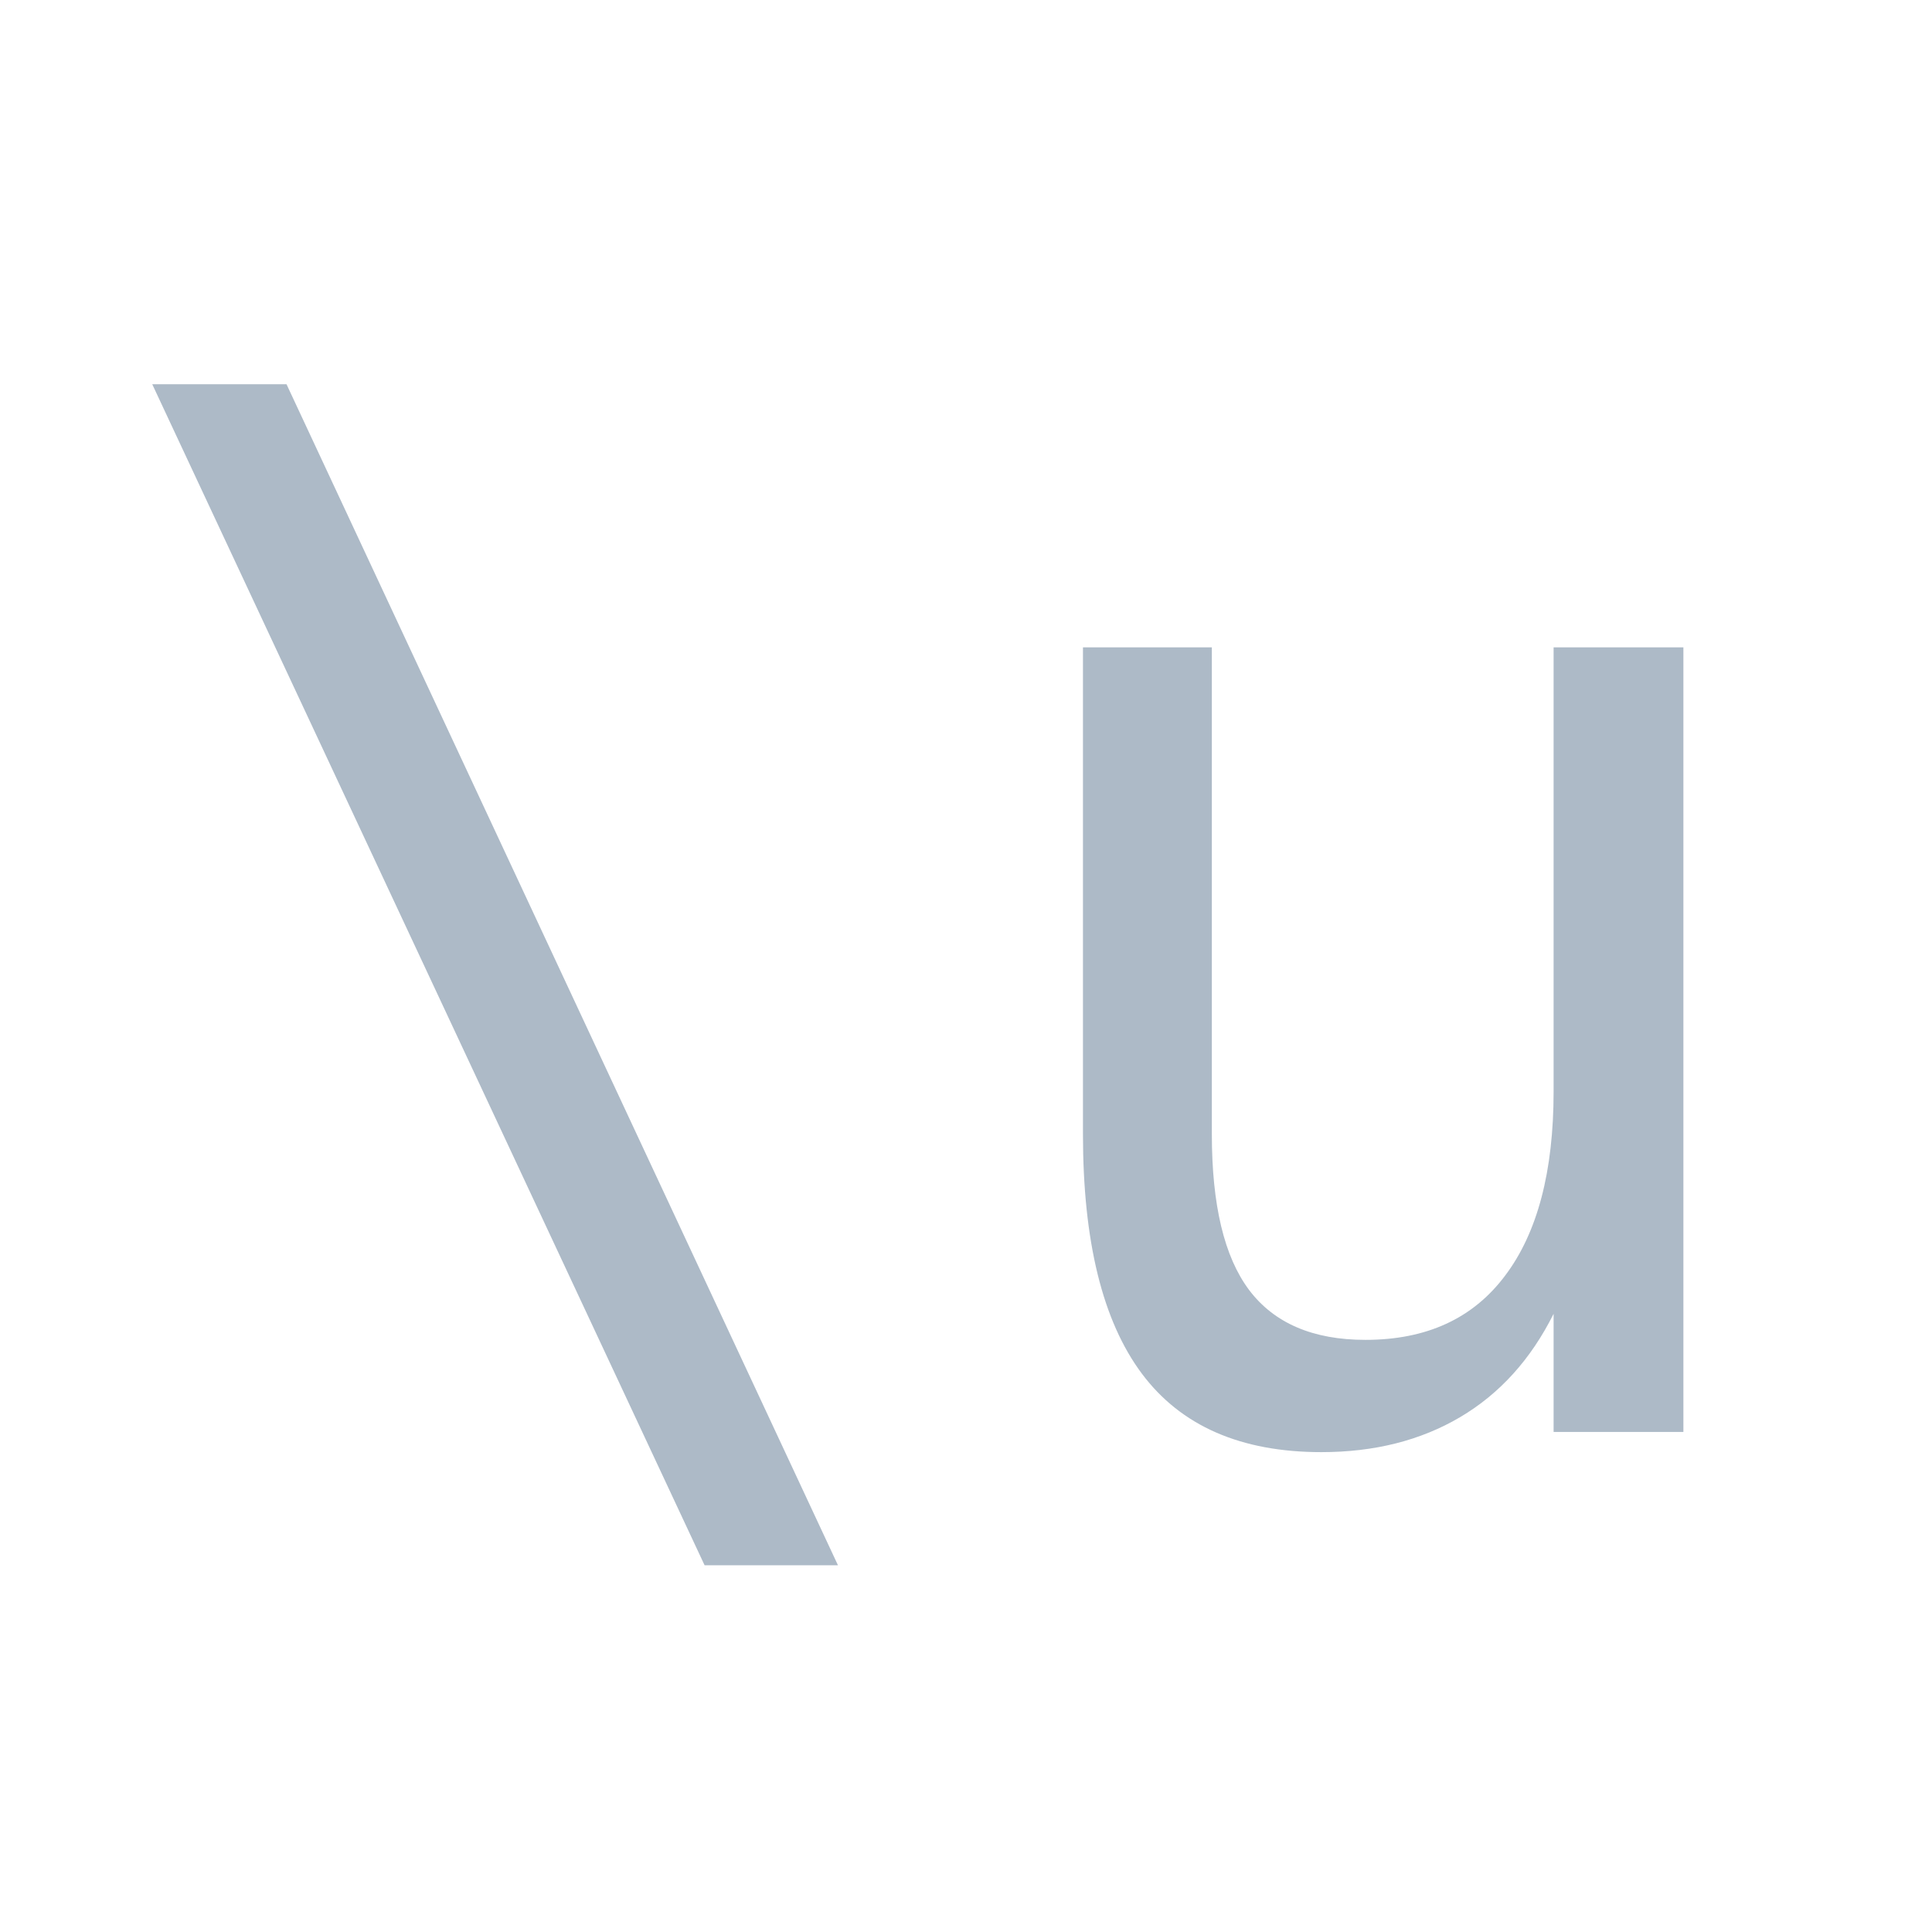
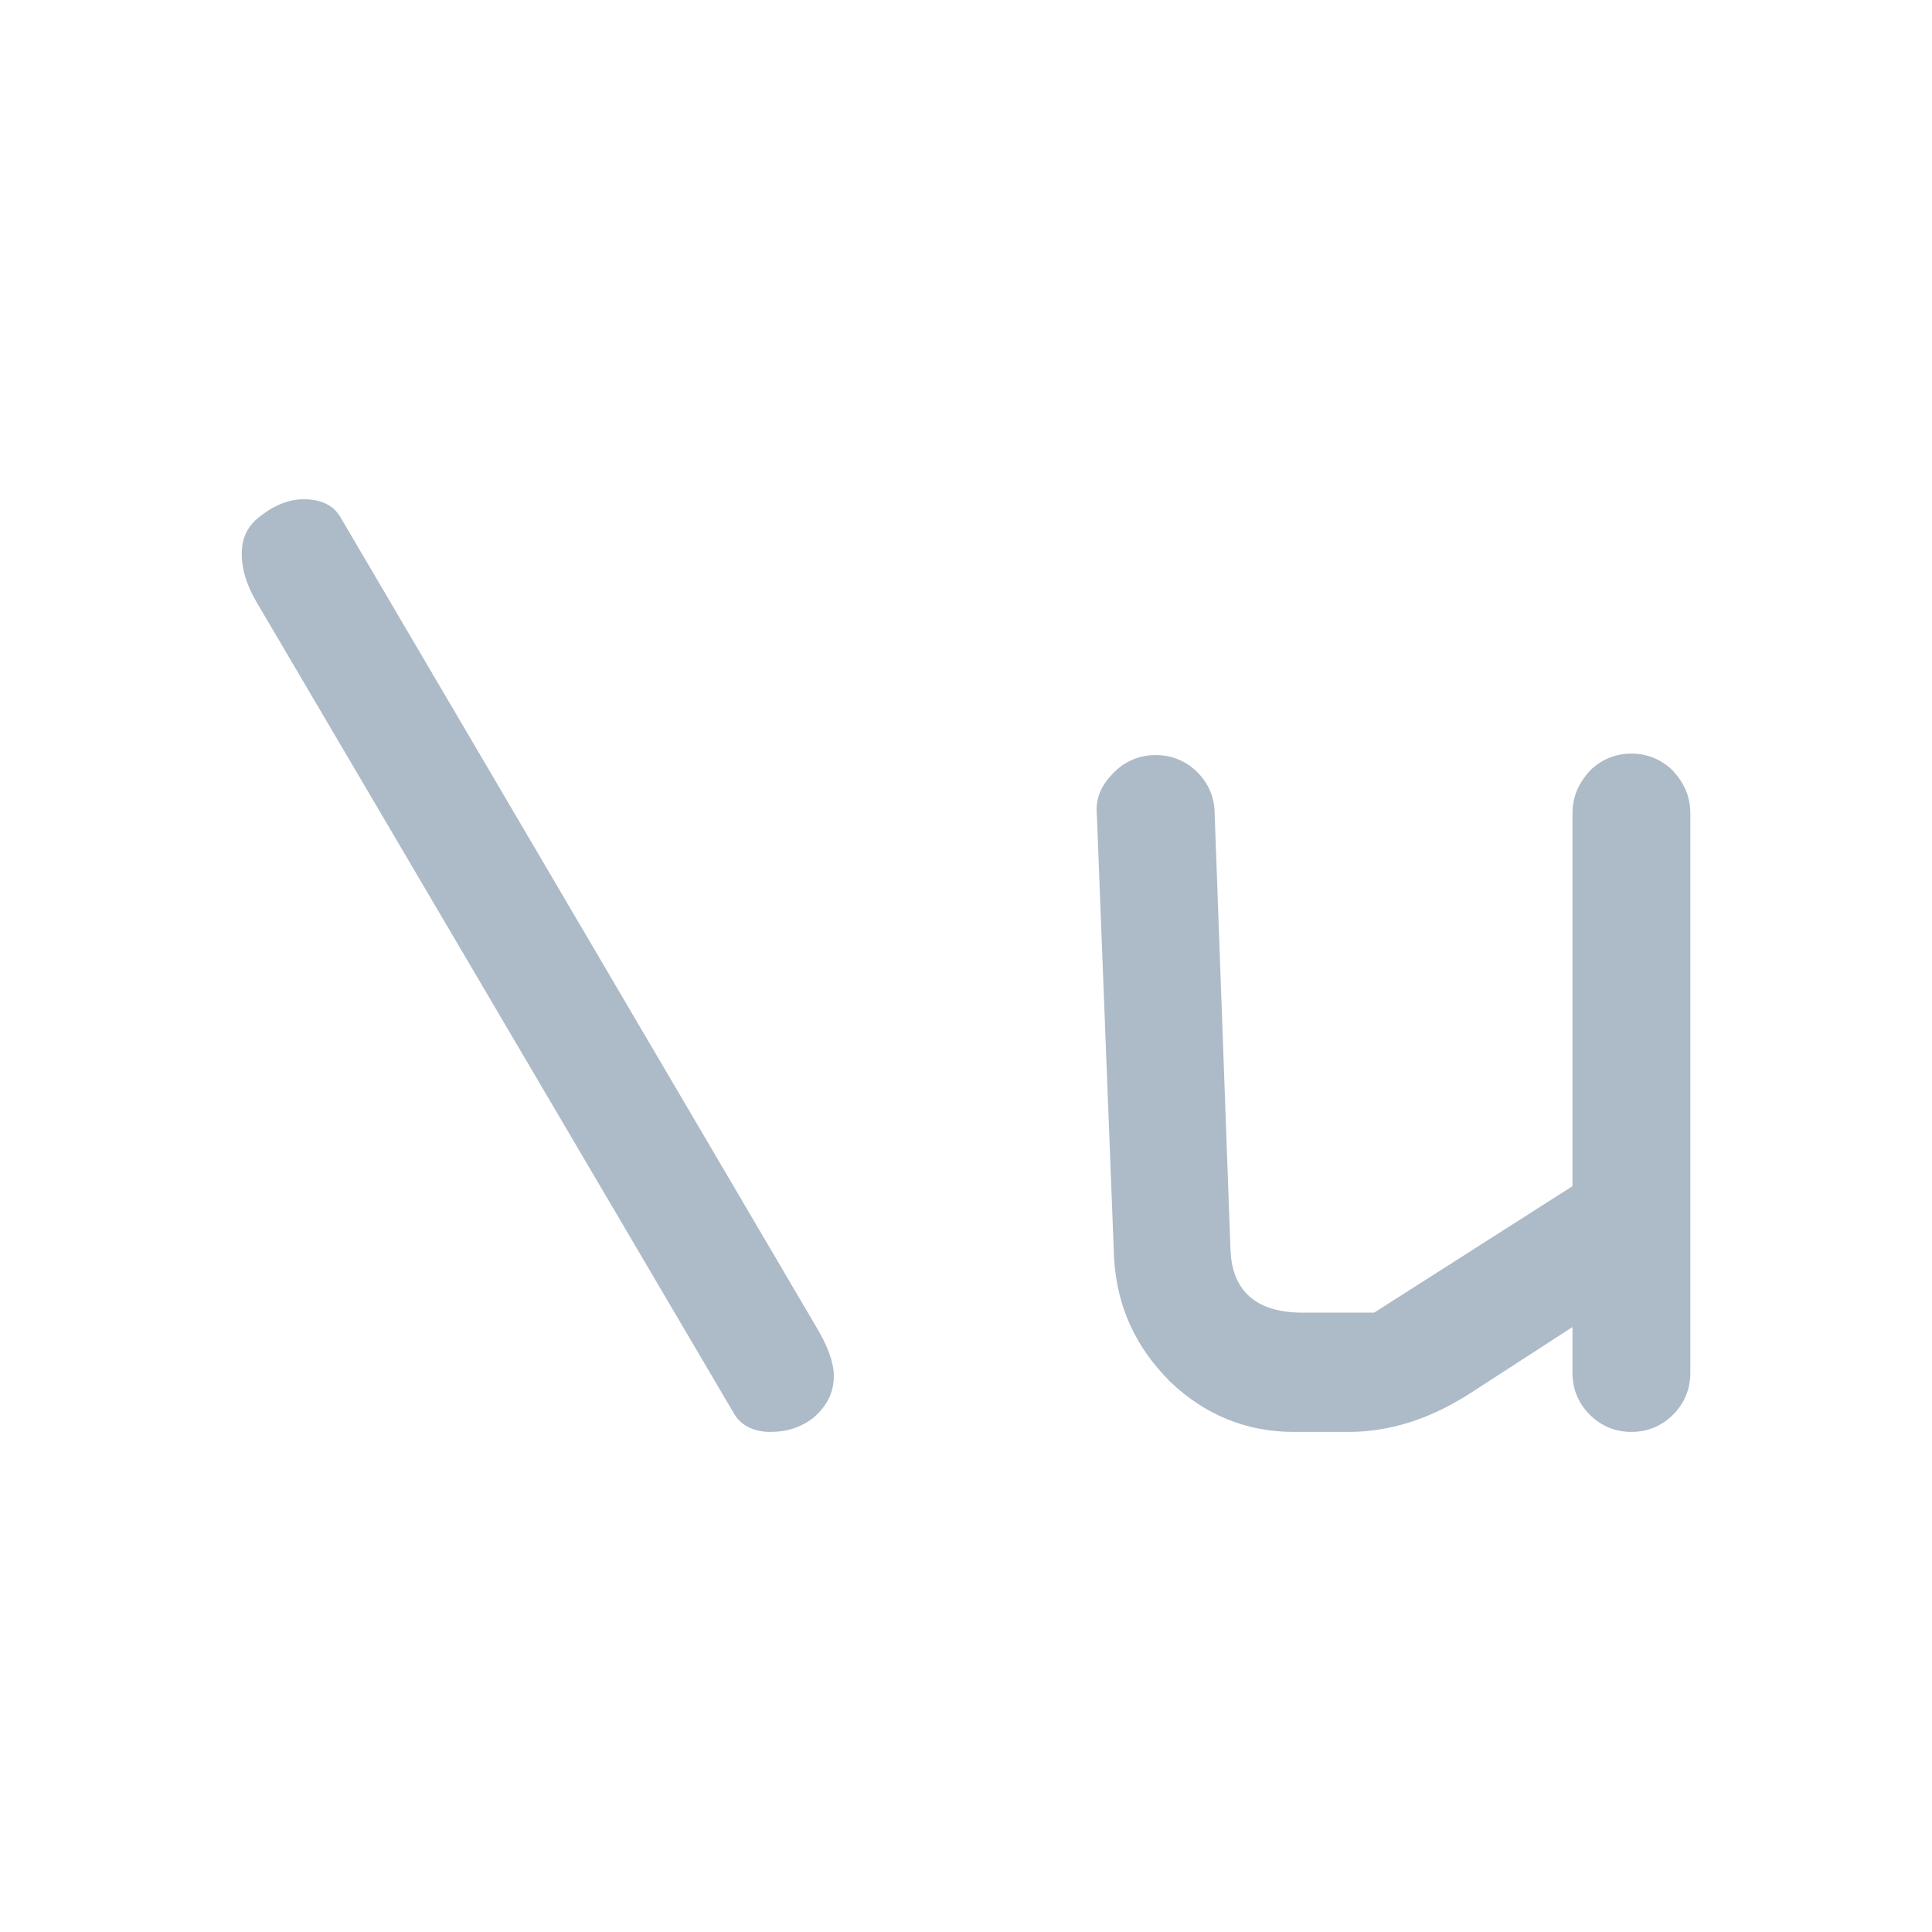
<svg xmlns="http://www.w3.org/2000/svg" width="100%" height="100%" viewBox="0 0 512 512" version="1.1" xml:space="preserve" style="fill-rule:evenodd;clip-rule:evenodd;stroke-linejoin:round;stroke-miterlimit:2;">
  <g transform="matrix(7.61677,0,0,7.61677,-1696.28,-1572.59)">
-     <text x="225.514px" y="256.285px" style="font-family:'OCRAExtended', 'OCR A Extended', monospace;font-size:50px;fill:rgb(173,186,199);">\u</text>
+     <g transform="matrix(50,0,0,50,225.514,256.285)">
+       <path d="M0.455,-0.012L0.122,-0.578C0.115,-0.59 0.112,-0.601 0.112,-0.611C0.112,-0.622 0.116,-0.631 0.126,-0.638C0.135,-0.645 0.145,-0.649 0.155,-0.649C0.167,-0.649 0.176,-0.645 0.181,-0.636L0.513,-0.071C0.52,-0.059 0.524,-0.048 0.524,-0.039C0.524,-0.027 0.519,-0.018 0.51,-0.01C0.501,-0.003 0.491,0 0.48,0C0.469,0 0.46,-0.004 0.455,-0.012Z" style="fill:#adbac7;fill-rule:nonzero;" />
+     </g>
+     <g transform="matrix(50,0,0,50,255.715,256.285)">
+       <path d="M0.296,-0.083L0.434,-0.171L0.434,-0.43C0.434,-0.442 0.438,-0.451 0.446,-0.46C0.454,-0.468 0.464,-0.472 0.475,-0.472C0.486,-0.472 0.496,-0.468 0.504,-0.46C0.512,-0.451 0.516,-0.442 0.516,-0.43L0.516,-0.041C0.516,-0.03 0.512,-0.02 0.504,-0.012C0.496,-0.004 0.486,-0 0.475,-0C0.464,-0 0.454,-0.004 0.446,-0.012C0.438,-0.02 0.434,-0.03 0.434,-0.041L0.434,-0.073L0.363,-0.027C0.335,-0.009 0.307,-0 0.278,-0L0.24,-0C0.207,-0 0.178,-0.012 0.154,-0.035C0.13,-0.059 0.117,-0.087 0.115,-0.121L0.103,-0.43C0.102,-0.441 0.106,-0.45 0.115,-0.459C0.123,-0.467 0.133,-0.471 0.144,-0.471C0.155,-0.471 0.165,-0.467 0.173,-0.459C0.181,-0.451 0.185,-0.441 0.185,-0.43L0.196,-0.127C0.197,-0.098 0.214,-0.083 0.246,-0.083L0.296,-0.083Z" style="fill:#adbac7;fill-rule:nonzero;" />
+     </g>
  </g>
</svg>
